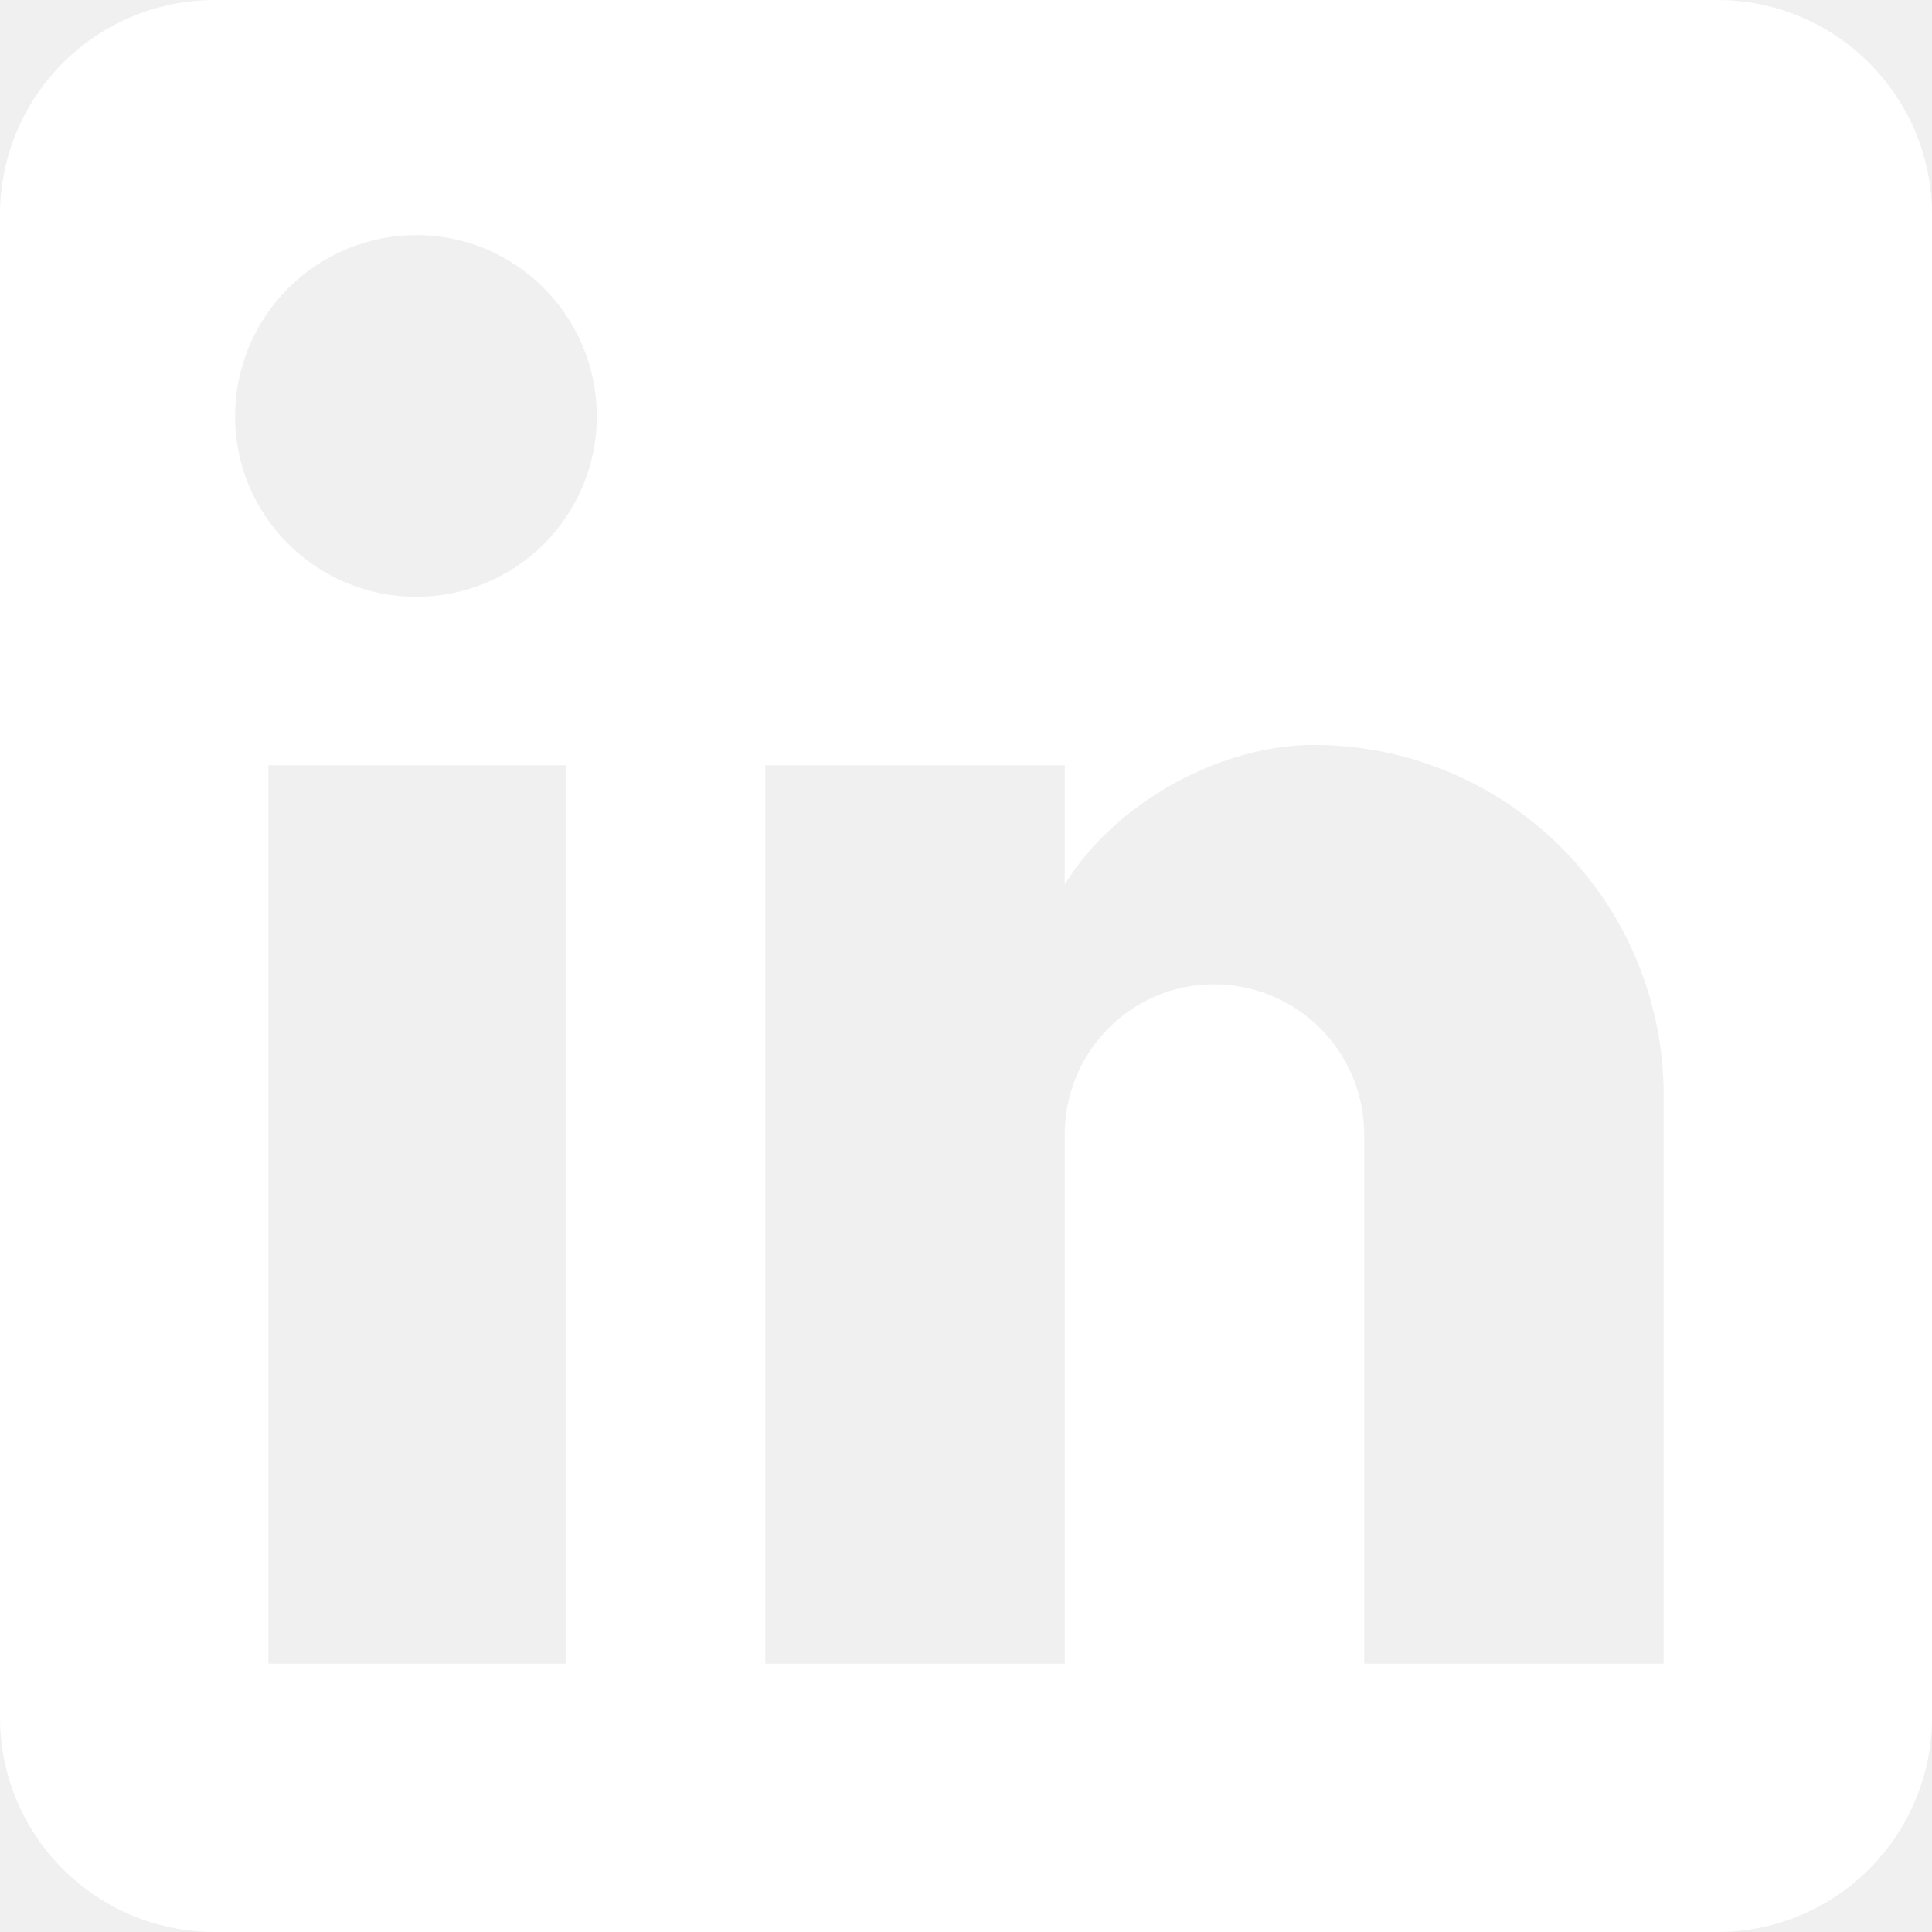
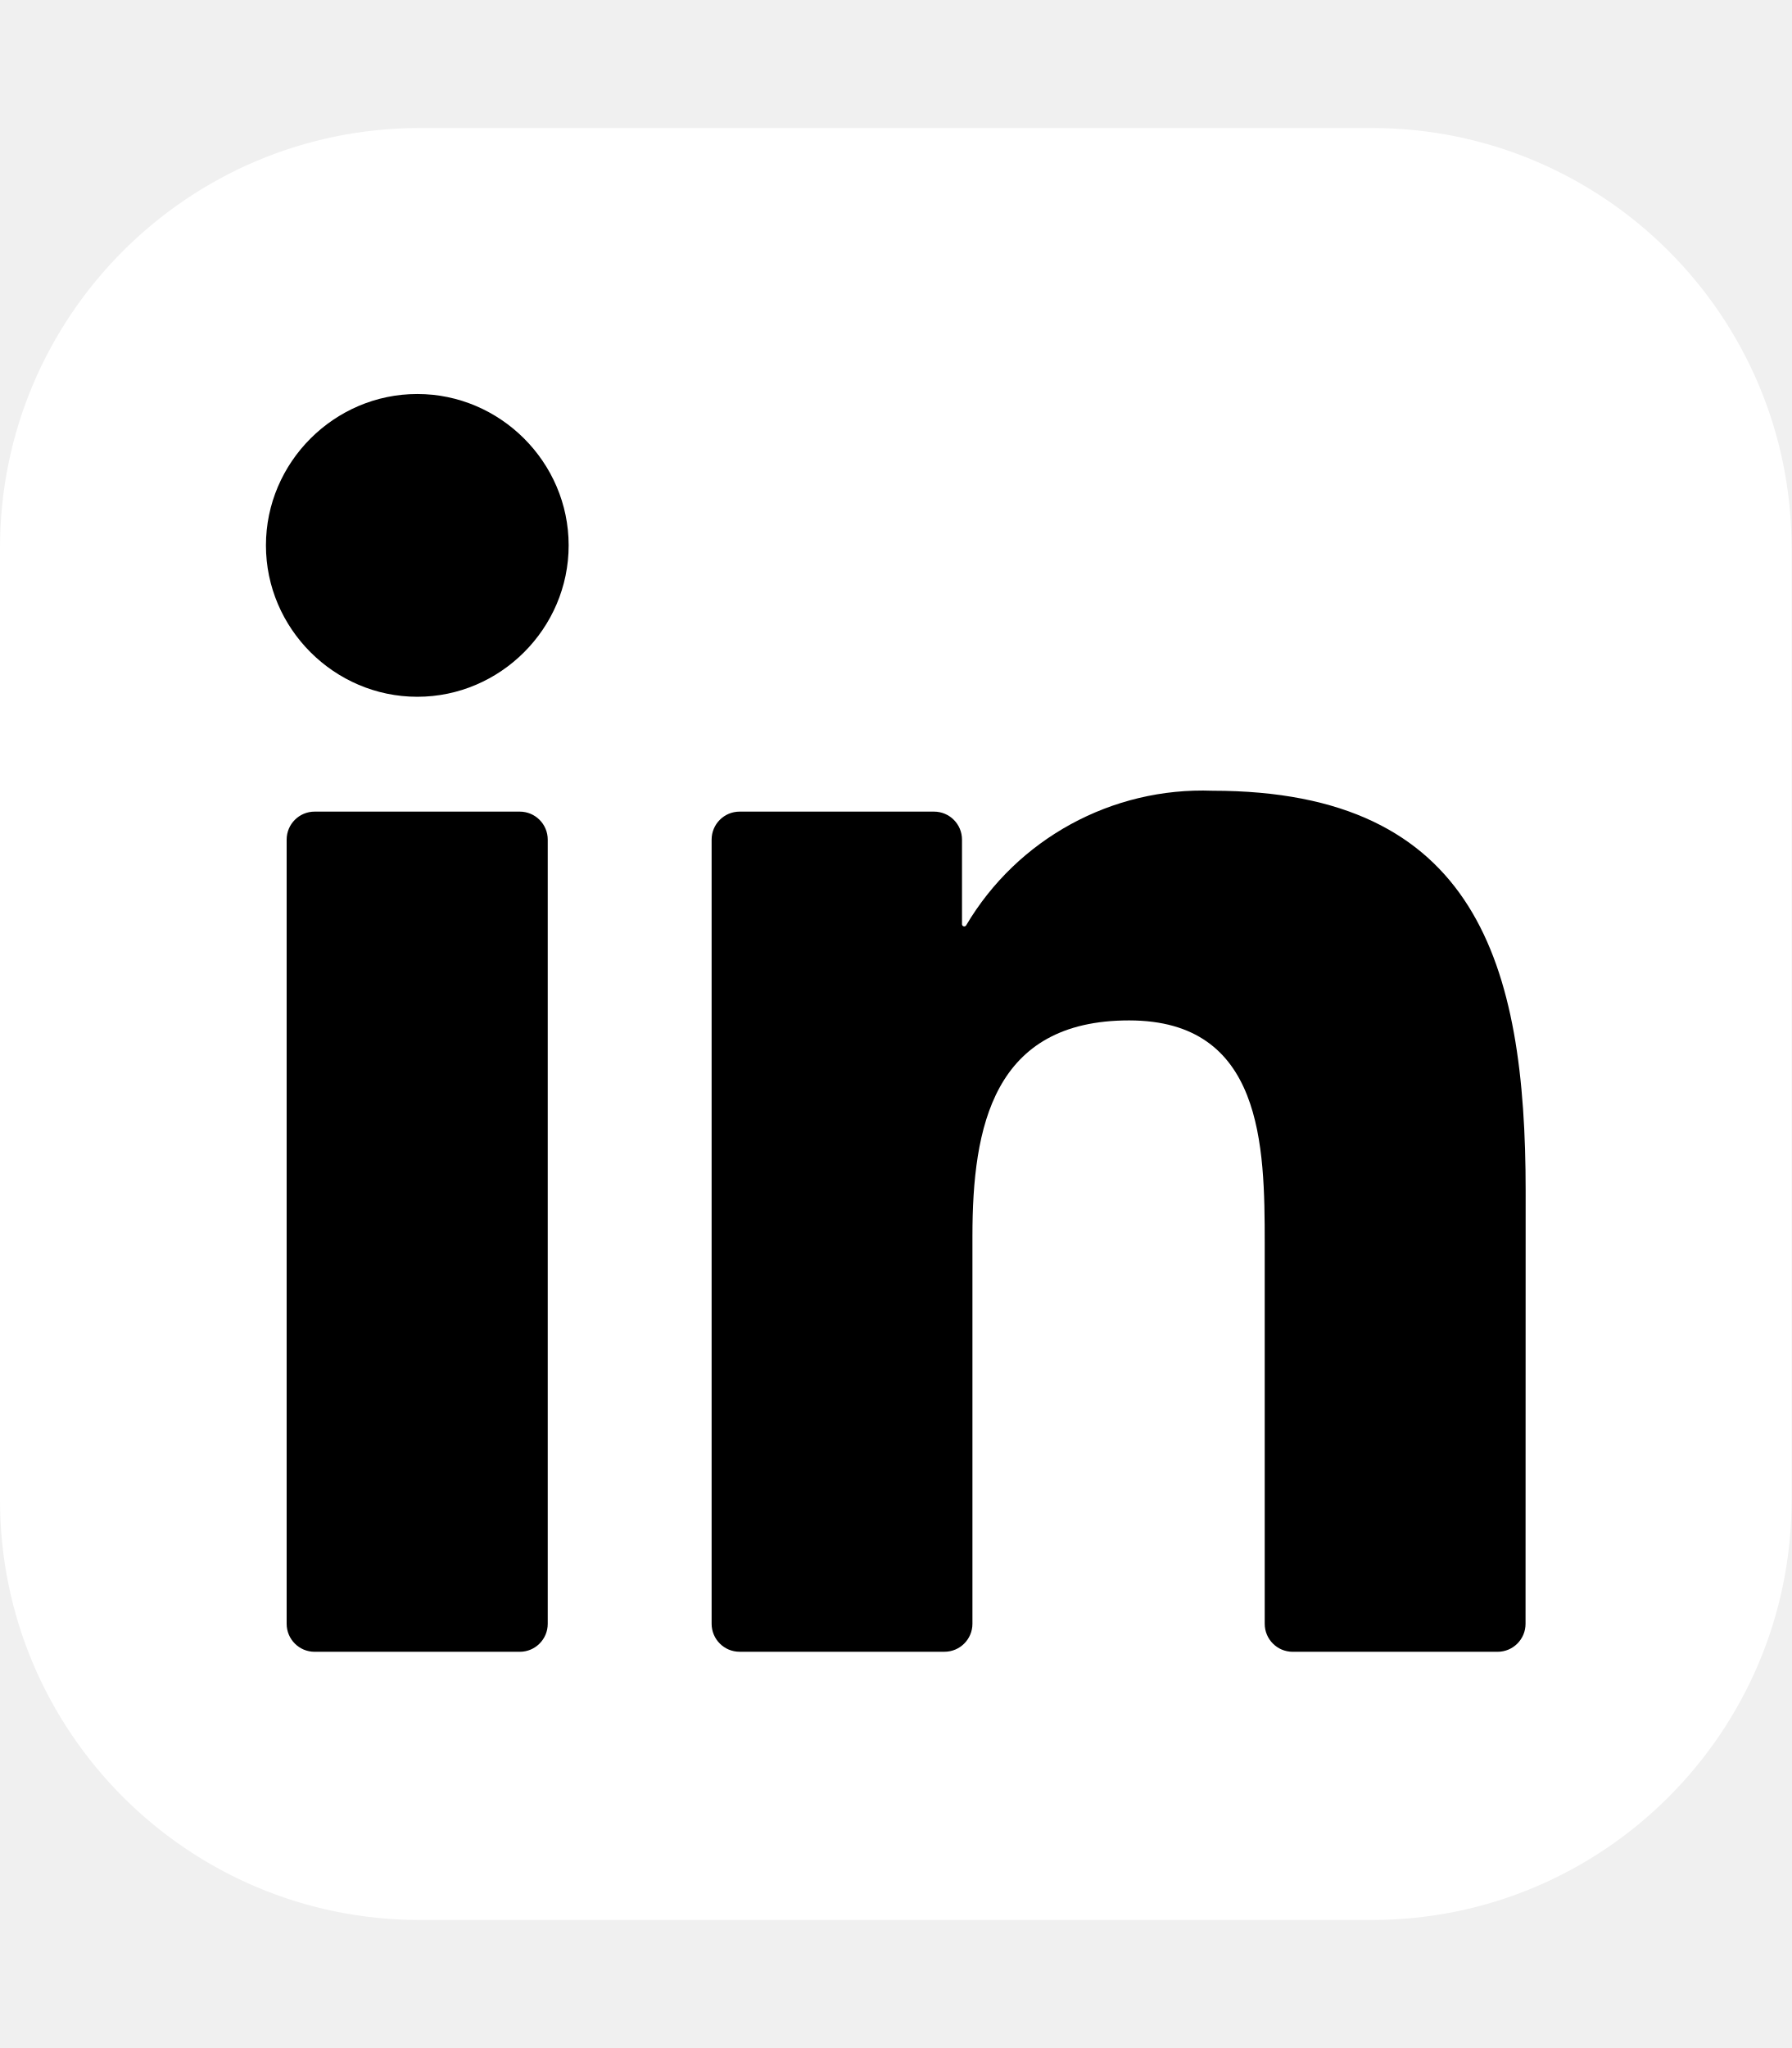
- <svg xmlns="http://www.w3.org/2000/svg" width="40" height="40" viewBox="0 0 40 40" fill="none">
-   <path d="M35.556 0C36.734 0 37.865 0.468 38.698 1.302C39.532 2.135 40 3.266 40 4.444V35.556C40 36.734 39.532 37.865 38.698 38.698C37.865 39.532 36.734 40 35.556 40H4.444C3.266 40 2.135 39.532 1.302 38.698C0.468 37.865 0 36.734 0 35.556V4.444C0 3.266 0.468 2.135 1.302 1.302C2.135 0.468 3.266 0 4.444 0H35.556ZM34.444 34.444V22.667C34.444 20.745 33.681 18.903 32.323 17.544C30.964 16.186 29.121 15.422 27.2 15.422C25.311 15.422 23.111 16.578 22.044 18.311V15.844H15.844V34.444H22.044V23.489C22.044 21.778 23.422 20.378 25.133 20.378C25.959 20.378 26.75 20.706 27.333 21.289C27.917 21.872 28.244 22.664 28.244 23.489V34.444H34.444ZM8.622 12.356C9.612 12.356 10.562 11.962 11.262 11.262C11.962 10.562 12.356 9.612 12.356 8.622C12.356 6.556 10.689 4.867 8.622 4.867C7.626 4.867 6.671 5.262 5.967 5.967C5.262 6.671 4.867 7.626 4.867 8.622C4.867 10.689 6.556 12.356 8.622 12.356ZM11.711 34.444V15.844H5.556V34.444H11.711Z" fill="white" />
+ <svg xmlns="http://www.w3.org/2000/svg" width="224" height="256" viewBox="0 0 256 256">
+   <g fill="none">
+     <rect width="256" height="256" fill="#fff" rx="60" />
+     <path class="icon-path" fill="#000" d="M184.715 217.685h29.27a4 4 0 0 0 4-3.999l.015-61.842c0-32.323-6.965-57.168-44.738-57.168c-14.359-.534-27.9 6.868-35.207 19.228a.32.32 0 0 1-.595-.161V101.66a4 4 0 0 0-4-4h-27.777a4 4 0 0 0-4 4v112.02a4 4 0 0 0 4 4h29.268a4 4 0 0 0 4-4v-55.373c0-15.657 2.97-30.82 22.381-30.82c19.135 0 19.383 17.916 19.383 31.834v54.364a4 4 0 0 0 4 4M38 59.628c0 11.864 9.767 21.626 21.632 21.626c11.862-.001 21.623-9.769 21.623-21.631C81.253 47.761 71.491 38 59.628 38C47.762 38 38 47.763 38 59.627m6.959 158.058h29.307a4 4 0 0 0 4-4V101.66a4 4 0 0 0-4-4H44.959a4 4 0 0 0-4 4v112.025a4 4 0 0 0 4 4" />
+   </g>
</svg>
